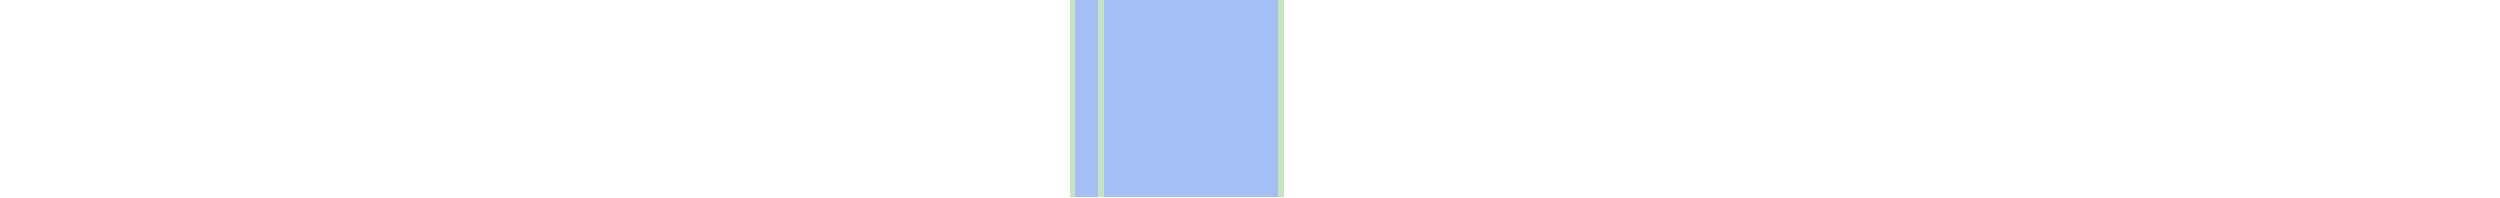
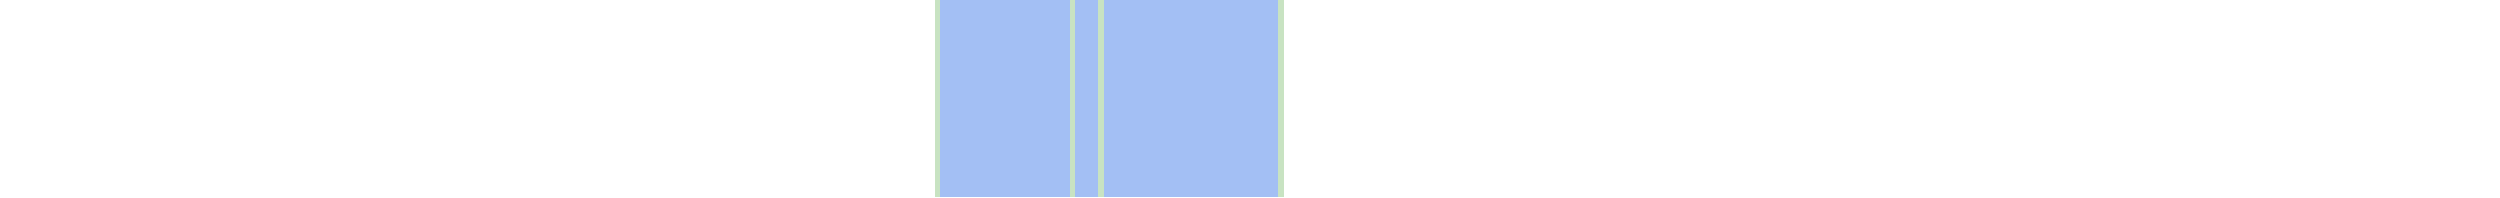
<svg xmlns="http://www.w3.org/2000/svg" viewBox="0 0 444 35" shape-rendering="crispEdges">
-   <rect y="0" x="190" width="38" height="35" fill="#a3bff4" />
+   <rect y="0" x="166" width="62" height="35" fill="#a3bff4" />
+   <rect y="0" x="166" width="1" height="35" fill="#c8e3c2" />
  <rect y="0" x="190" width="1" height="35" fill="#c8e3c2" />
  <rect y="0" x="195" width="1" height="35" fill="#c8e3c2" />
  <rect y="0" x="227" width="1" height="35" fill="#c8e3c2" />
</svg>
